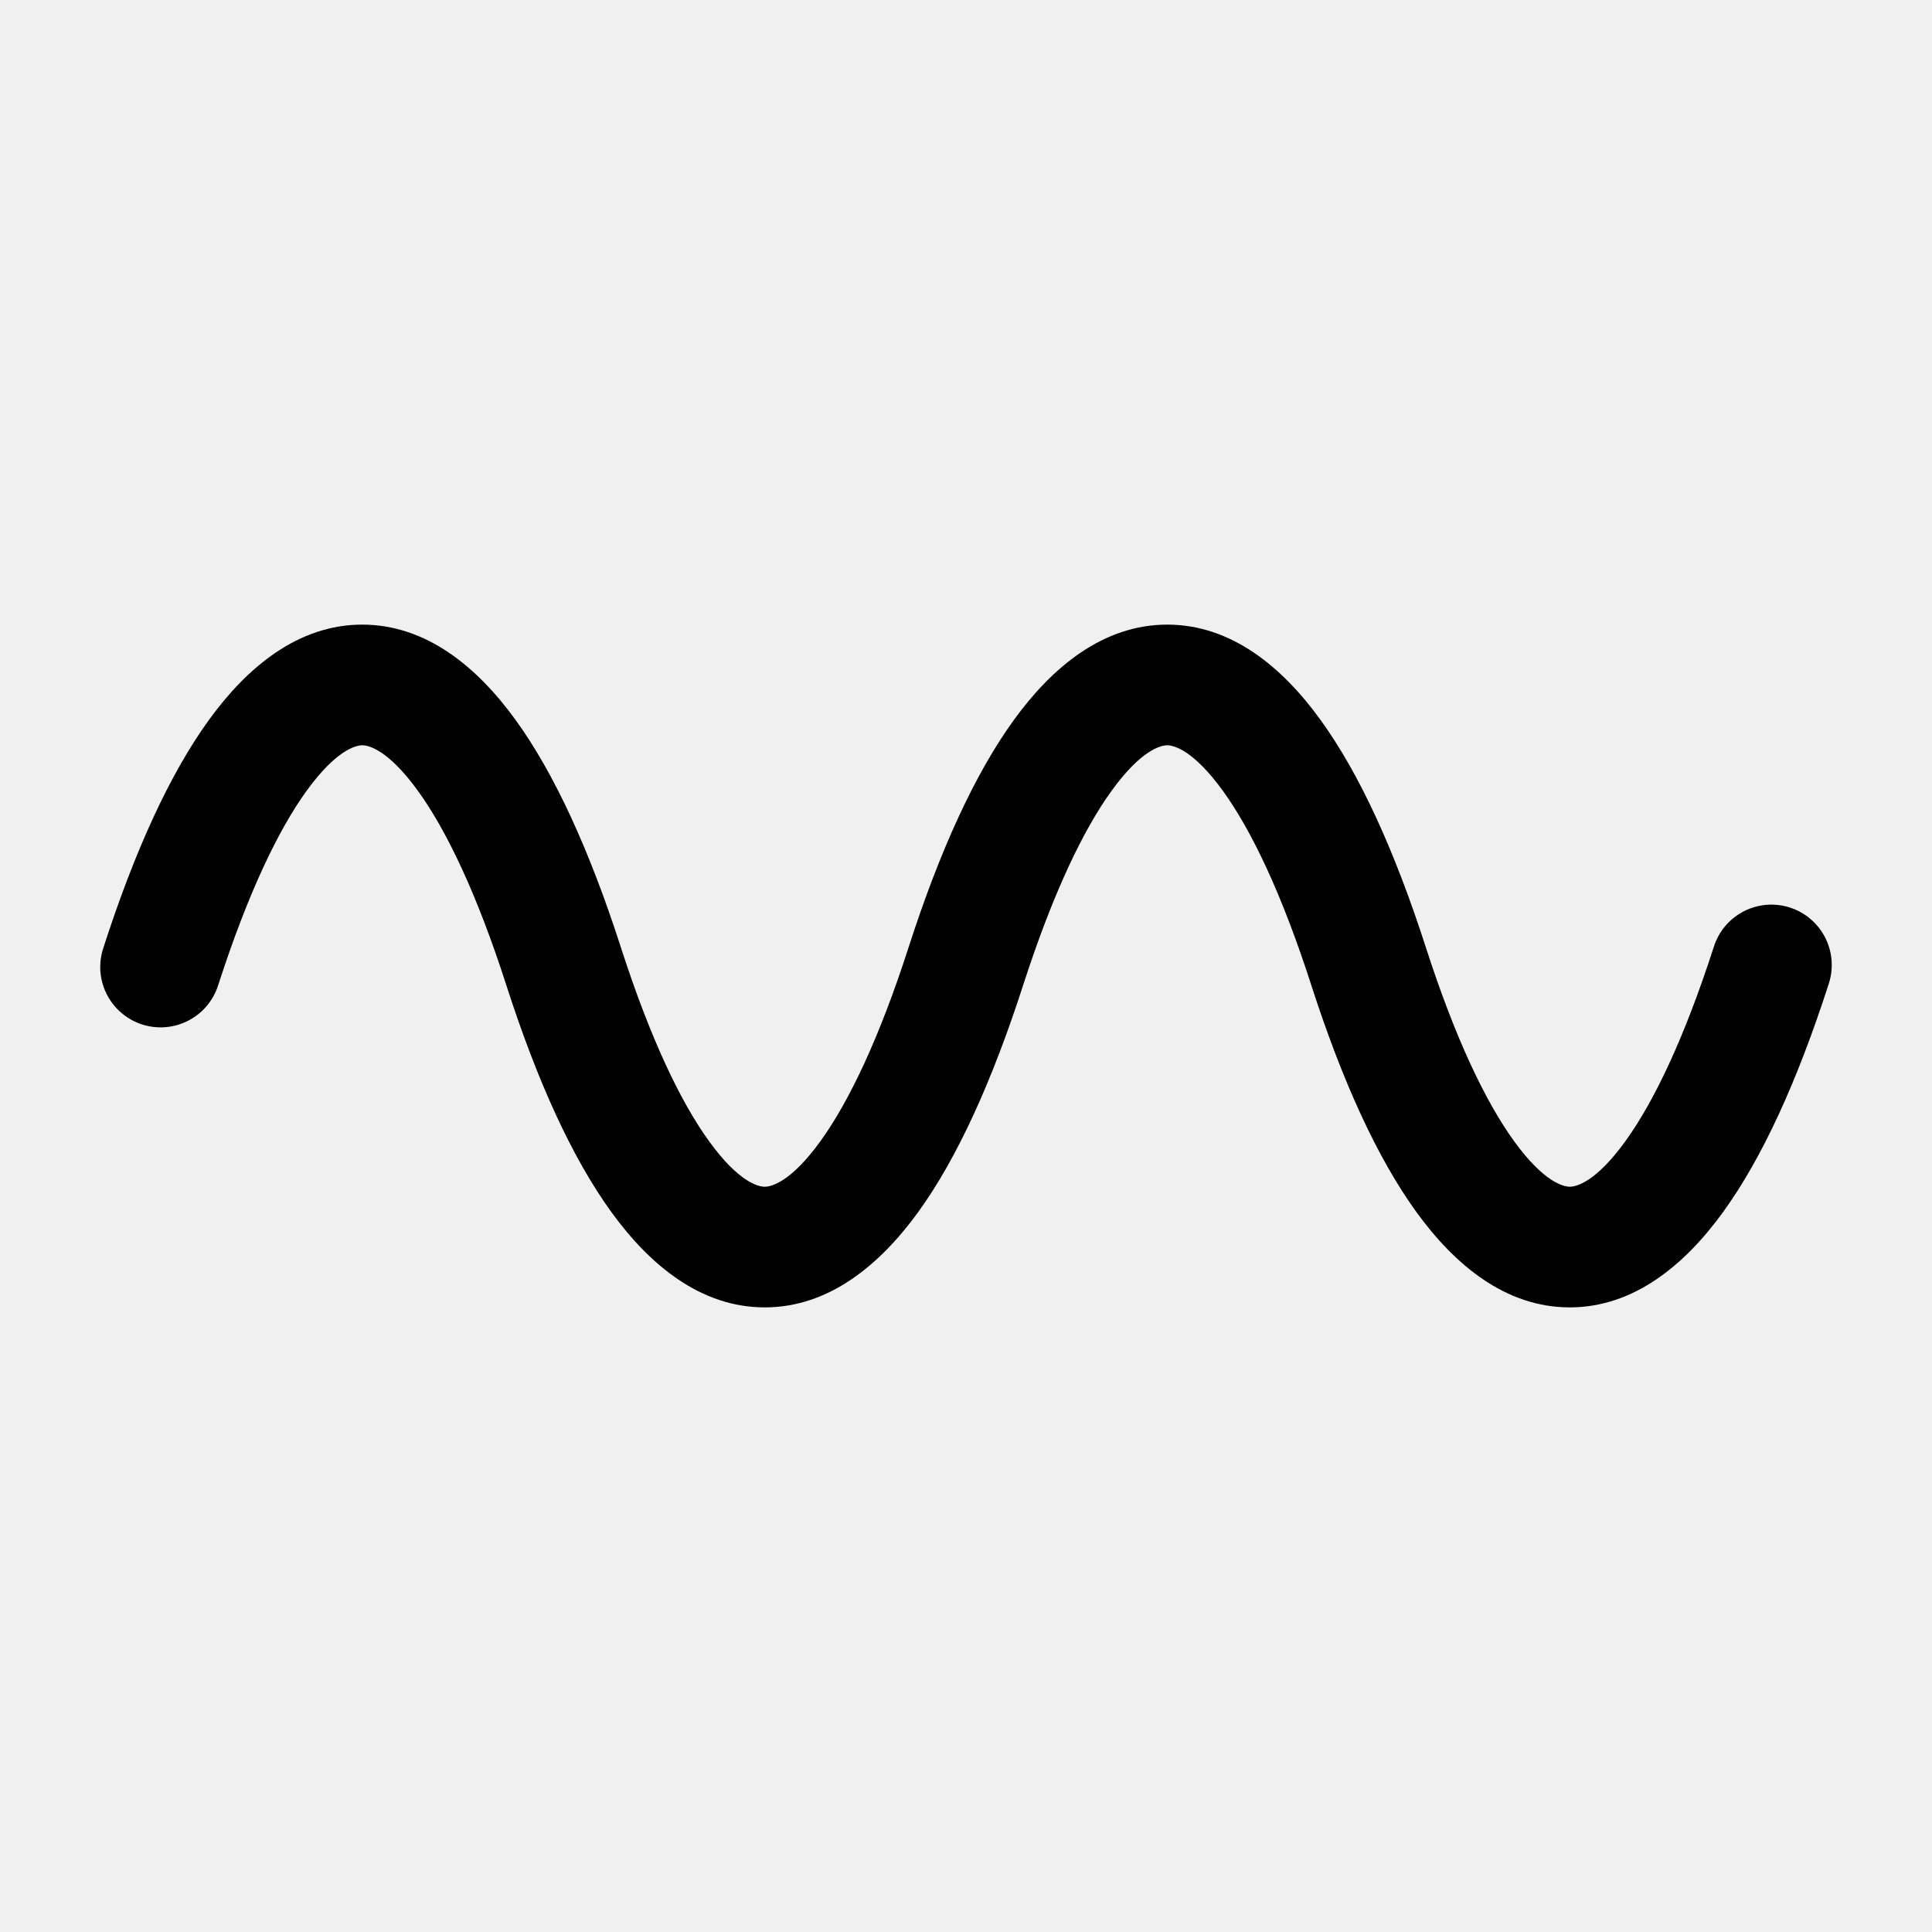
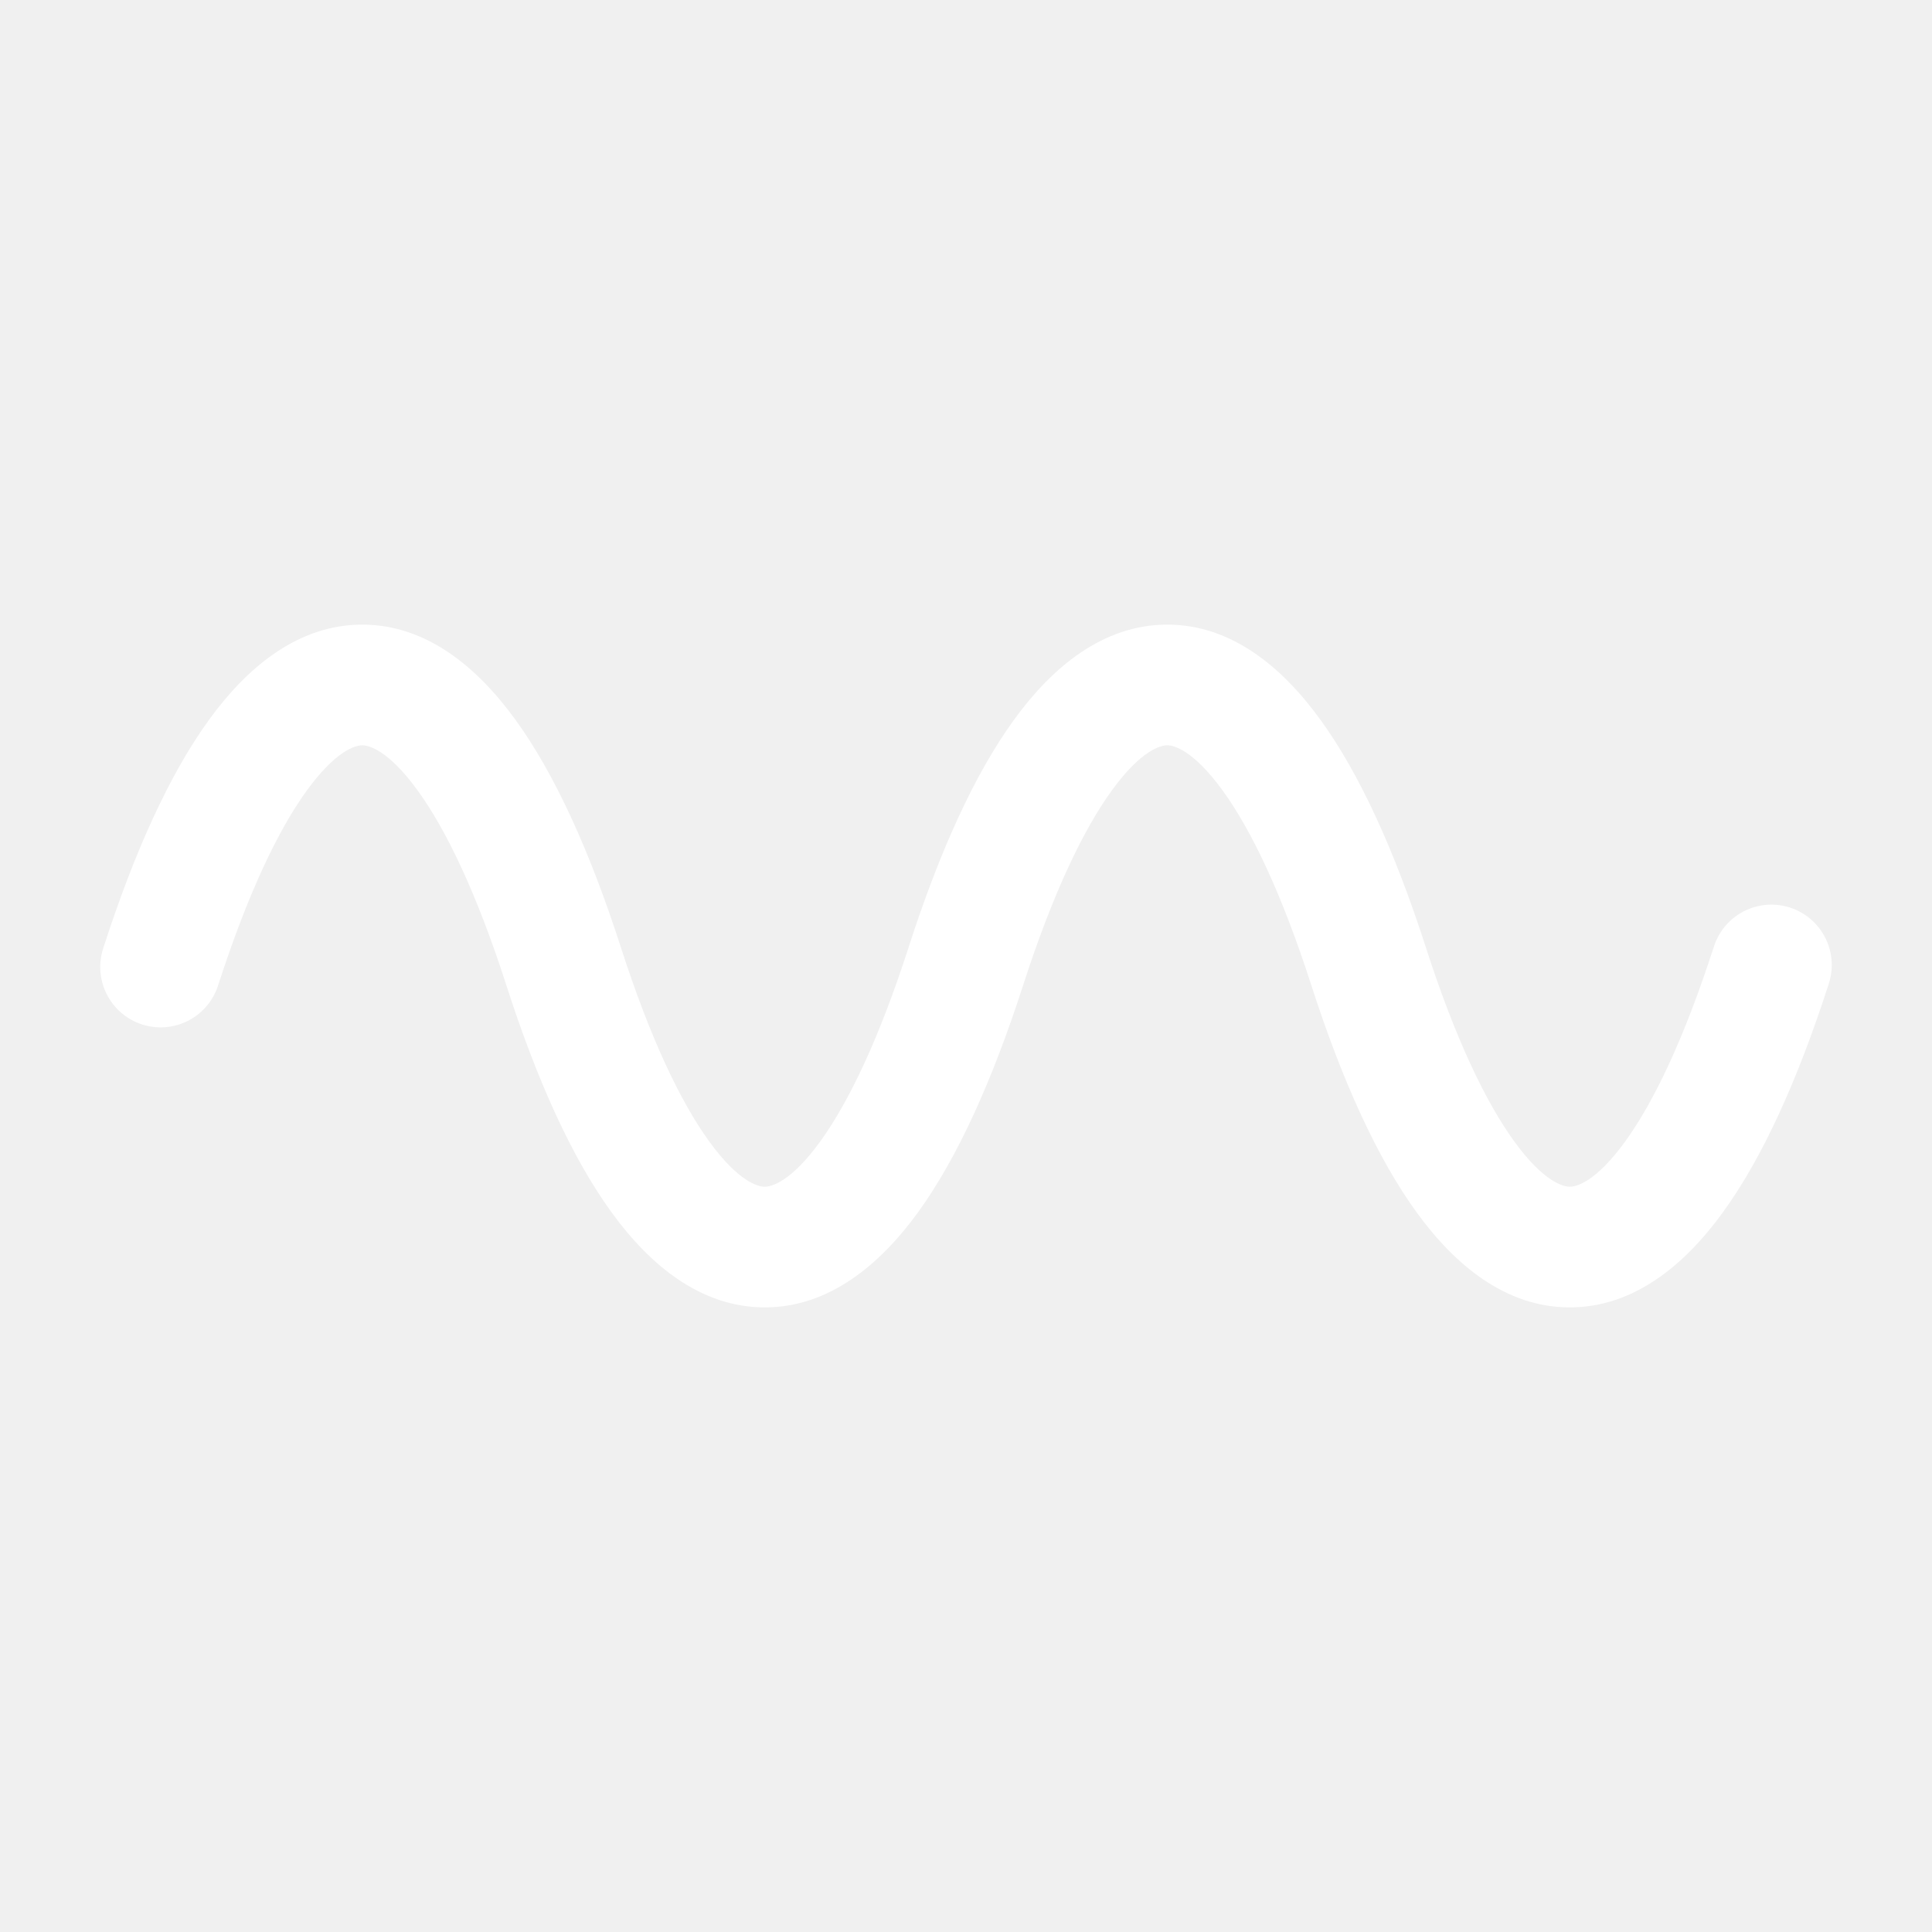
<svg xmlns="http://www.w3.org/2000/svg" width="1em" height="1em" viewBox="0 0 20 20">
-   <path fill="currentColor" d="M12.084 6.466c.662 0 1.19.439 1.585.985c.407.561.77 1.359 1.092 2.358c.303.94.618 1.598.914 2.006c.307.423.508.469.575.47c.066 0 .268-.046.575-.47c.296-.409.61-1.066.914-2.006a.625.625 0 1 1 1.19.382c-.323 1-.686 1.797-1.093 2.358c-.396.546-.923.985-1.586.985c-.664 0-1.19-.439-1.586-.985c-.407-.561-.77-1.359-1.092-2.358c-.303-.94-.618-1.598-.914-2.006c-.307-.423-.508-.469-.574-.47c-.066 0-.269.046-.576.47c-.296.408-.61 1.066-.914 2.006c-.322.999-.684 1.797-1.09 2.358c-.397.546-.924.985-1.587.985c-.664 0-1.191-.439-1.587-.985c-.407-.561-.77-1.359-1.091-2.358c-.303-.94-.618-1.598-.914-2.006c-.307-.424-.51-.47-.575-.47c-.067.001-.268.047-.575.47c-.296.408-.61 1.066-.914 2.006a.625.625 0 1 1-1.19-.382c.323-1 .686-1.797 1.093-2.358c.396-.546.923-.985 1.586-.985s1.19.439 1.586.985c.407.561.77 1.359 1.092 2.358c.303.94.617 1.598.913 2.006c.307.424.51.47.575.47c.067 0 .269-.046.576-.47c.296-.409.61-1.066.913-2.006c.322-1 .685-1.797 1.092-2.358c.396-.546.923-.985 1.587-.985" />
+   <path fill="#ffffff" d="M12.084 6.466c.662 0 1.19.439 1.585.985c.407.561.77 1.359 1.092 2.358c.303.94.618 1.598.914 2.006c.307.423.508.469.575.47c.066 0 .268-.046.575-.47c.296-.409.61-1.066.914-2.006a.625.625 0 1 1 1.19.382c-.323 1-.686 1.797-1.093 2.358c-.396.546-.923.985-1.586.985c-.664 0-1.19-.439-1.586-.985c-.407-.561-.77-1.359-1.092-2.358c-.303-.94-.618-1.598-.914-2.006c-.307-.423-.508-.469-.574-.47c-.066 0-.269.046-.576.47c-.296.408-.61 1.066-.914 2.006c-.322.999-.684 1.797-1.09 2.358c-.397.546-.924.985-1.587.985c-.664 0-1.191-.439-1.587-.985c-.407-.561-.77-1.359-1.091-2.358c-.303-.94-.618-1.598-.914-2.006c-.307-.424-.51-.47-.575-.47c-.067.001-.268.047-.575.47c-.296.408-.61 1.066-.914 2.006a.625.625 0 1 1-1.19-.382c.323-1 .686-1.797 1.093-2.358c.396-.546.923-.985 1.586-.985s1.19.439 1.586.985c.407.561.77 1.359 1.092 2.358c.303.94.617 1.598.913 2.006c.307.424.51.47.575.47c.067 0 .269-.046.576-.47c.296-.409.61-1.066.913-2.006c.322-1 .685-1.797 1.092-2.358c.396-.546.923-.985 1.587-.985" />
</svg>
